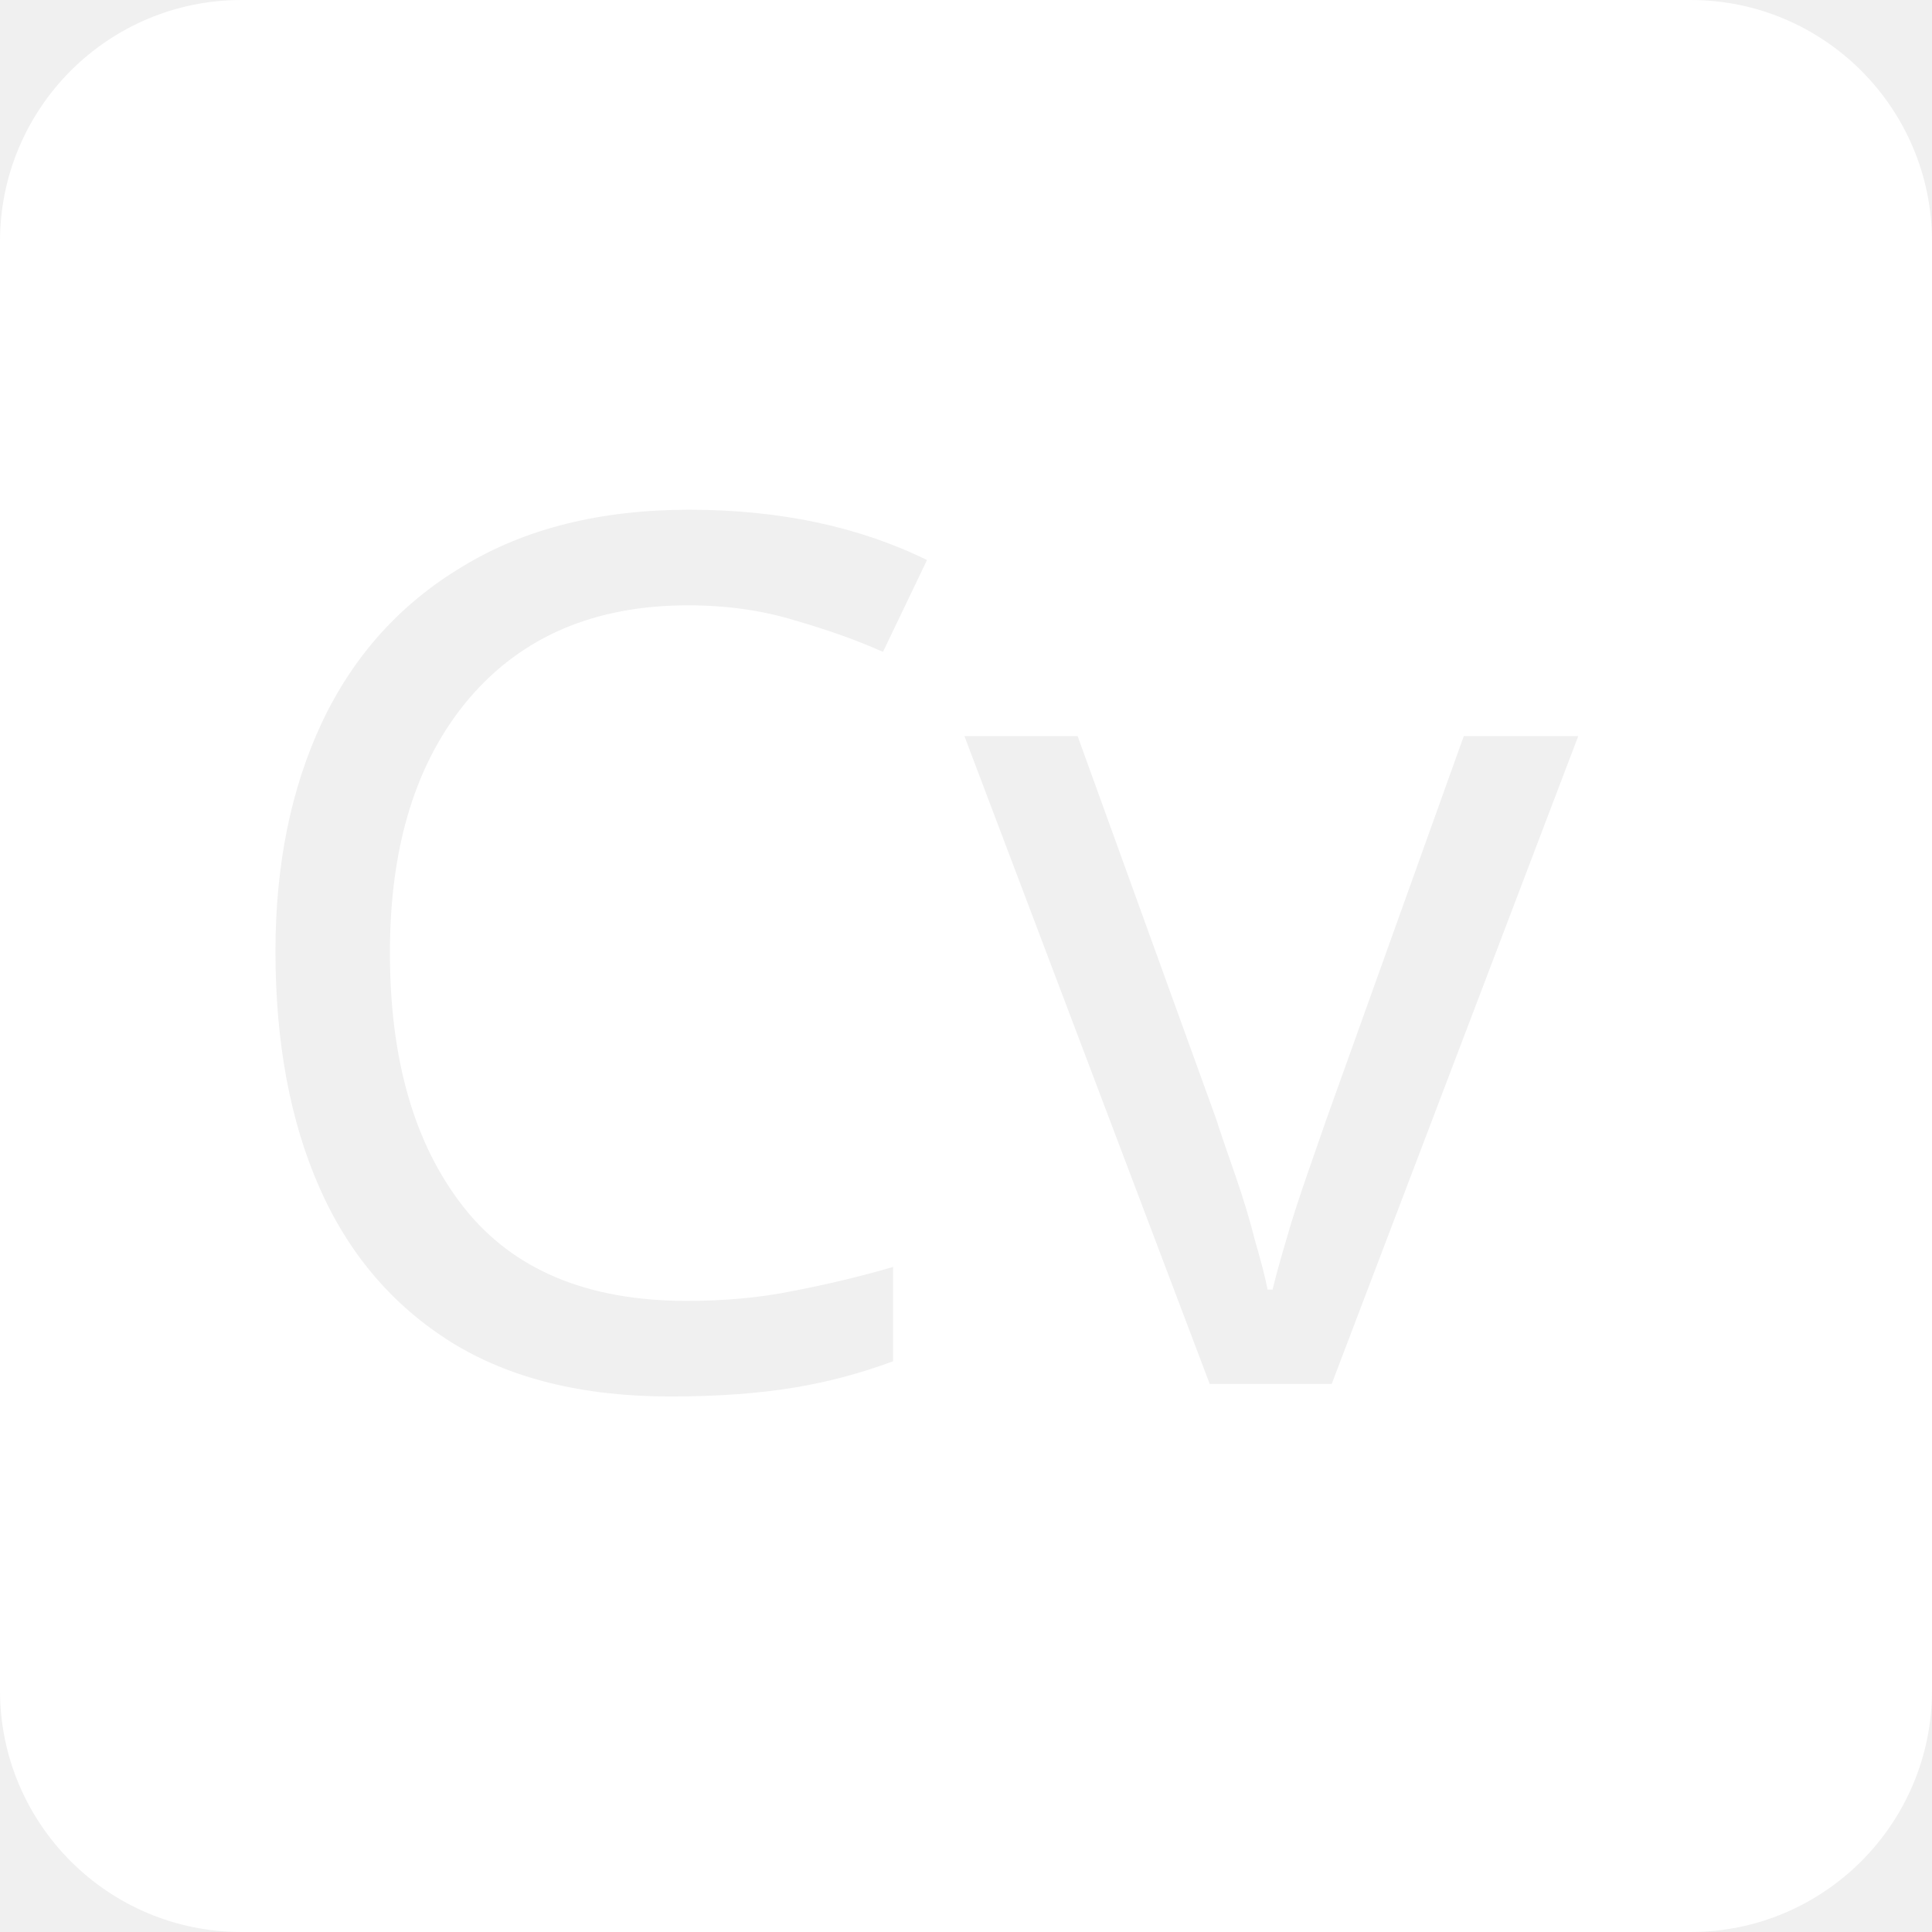
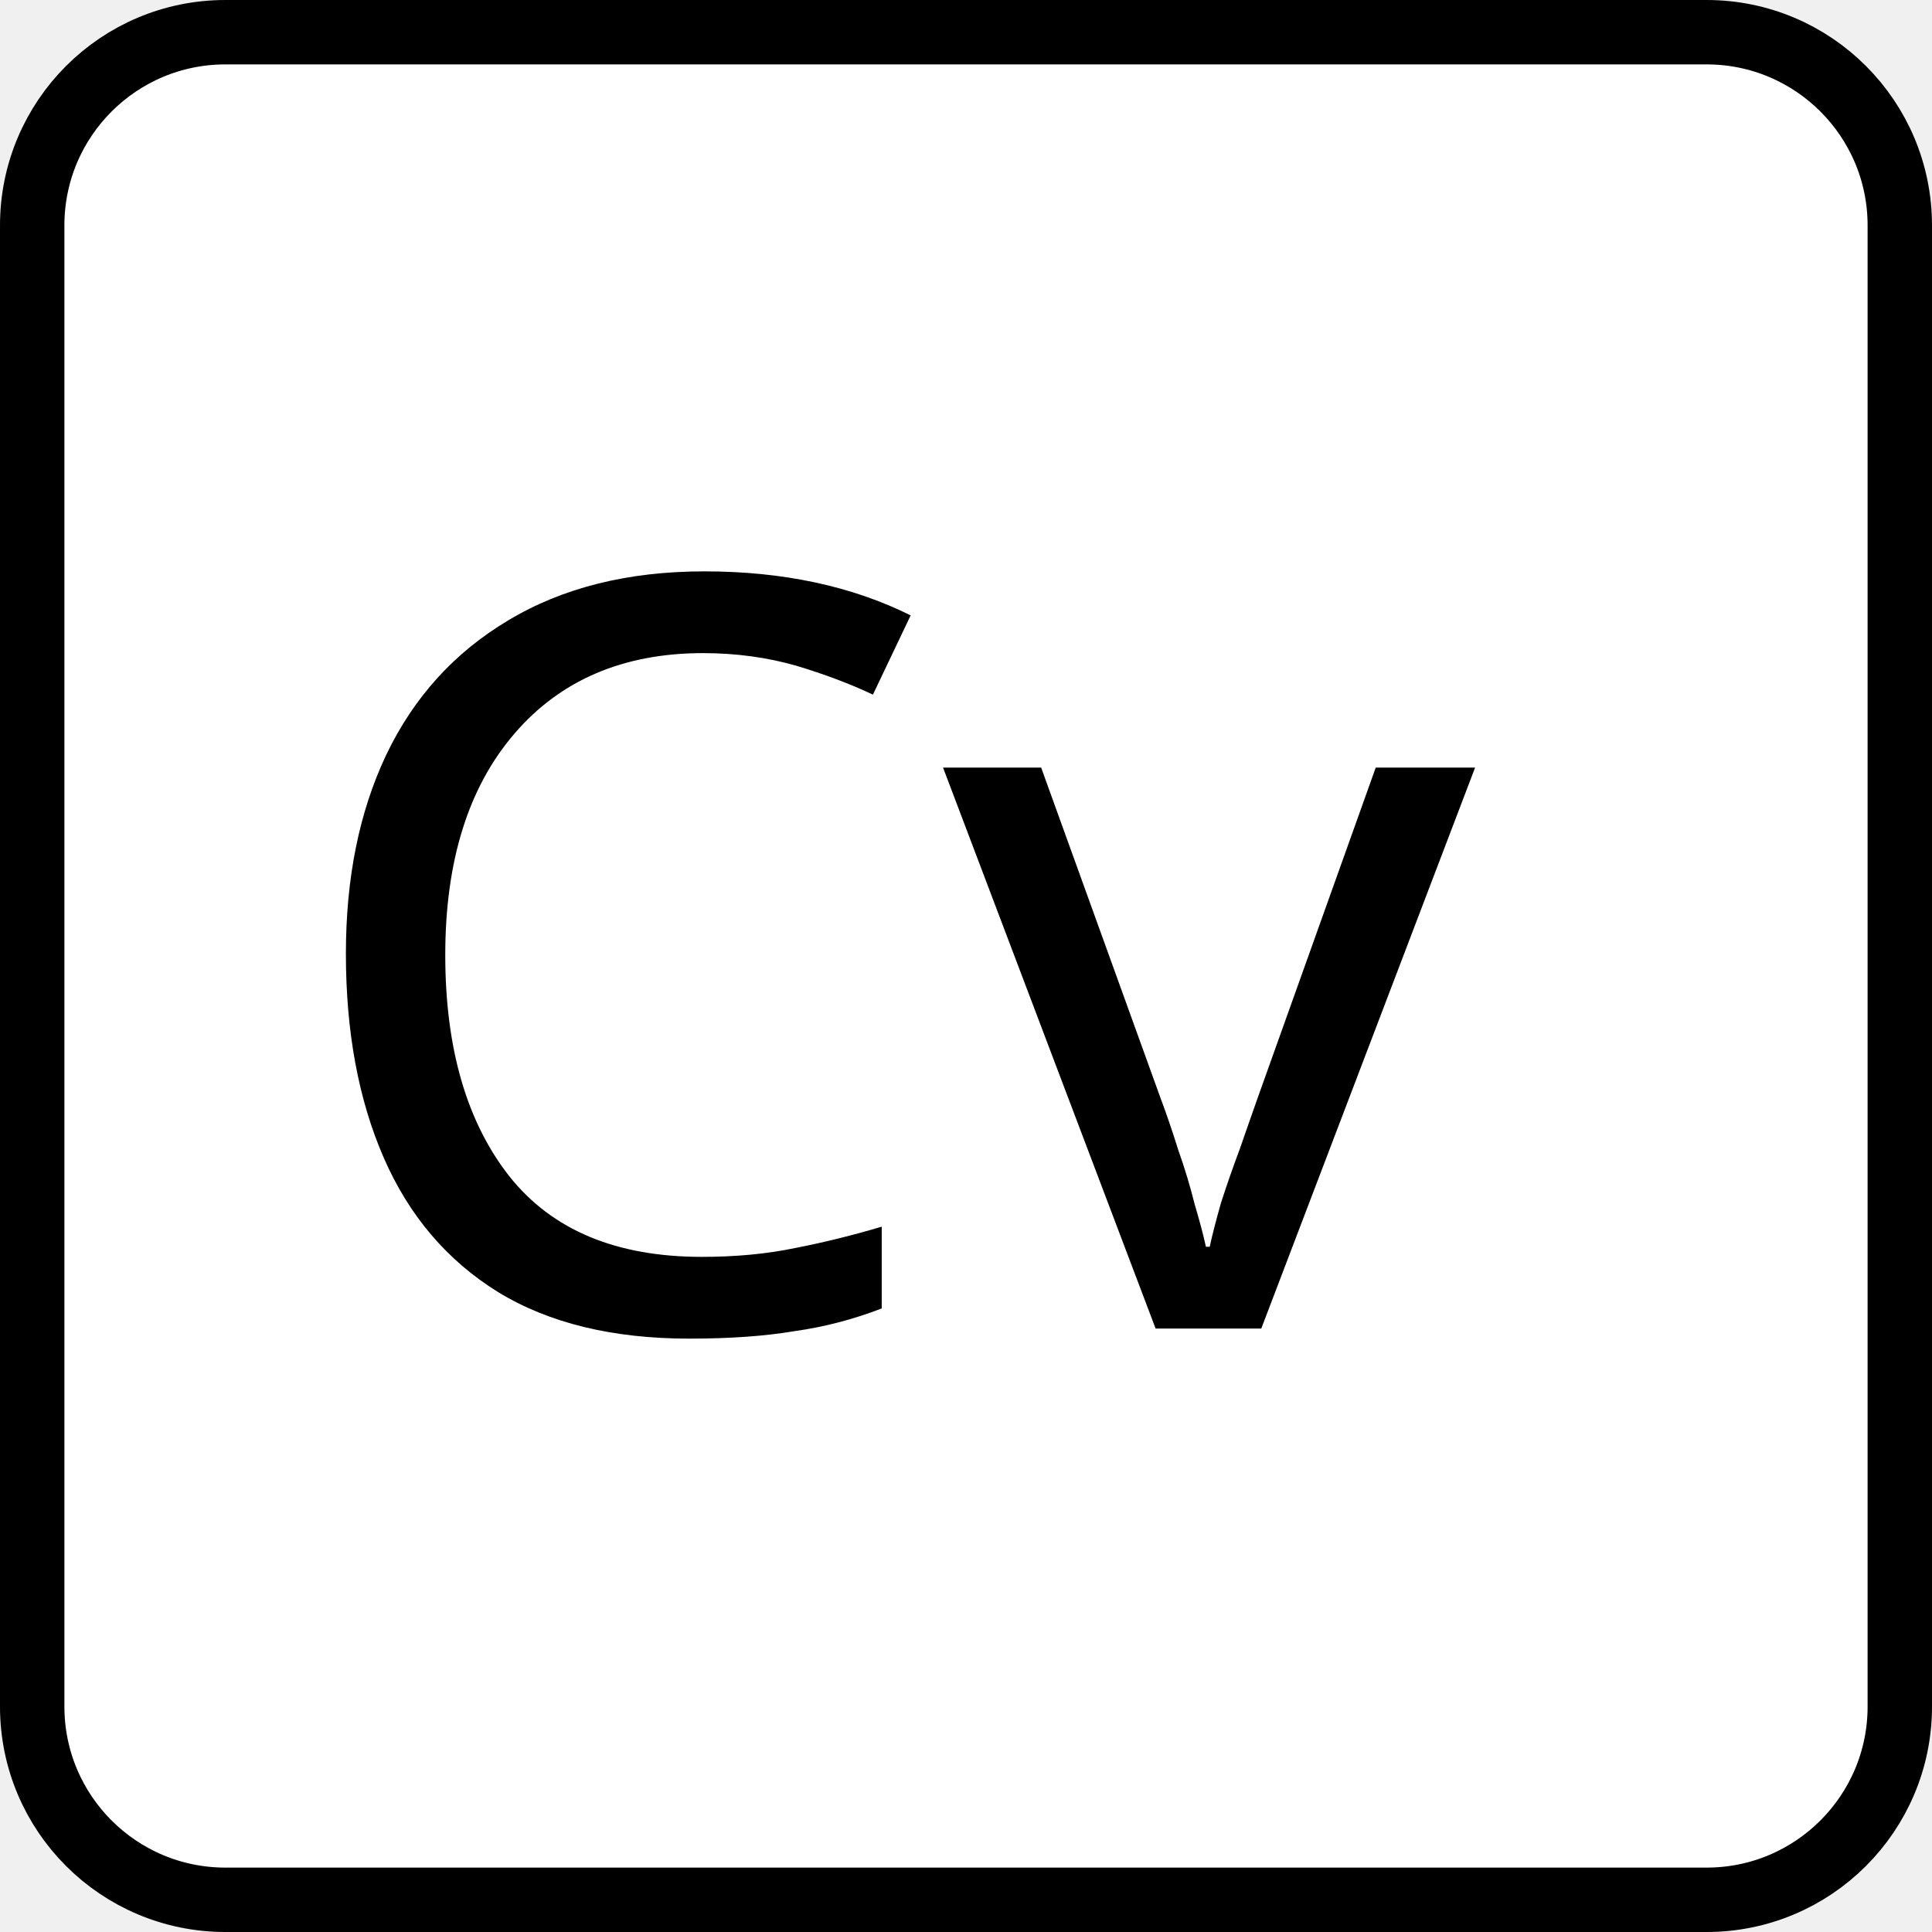
<svg version="1.1" width="24" height="24">
-   <defs>
-     <mask id="m">
-       <rect x="0" y="0" width="24" height="24" style="fill:white" />
-       <text x="2.5" y="17.193" style="font-family:Sans Regular;font-weight:500;font-size:15;fill:black">Cv</text>
-     </mask>
-   </defs>
-   <rect x="0.0" y="0.0" width="24" height="24" rx="3" mask="url(#m)" style="fill:#ffffff" />
+   <rect x="0.4" y="0.4" width="23.2" height="23.2" rx="2.4" style="stroke:black;stroke-width:0.8;fill:white;" />
+   <text x="3.5" y="16.501" style="font-family:Sans Regular;font-weight:500;font-size:13;fill:black">Cv</text>
</svg>
